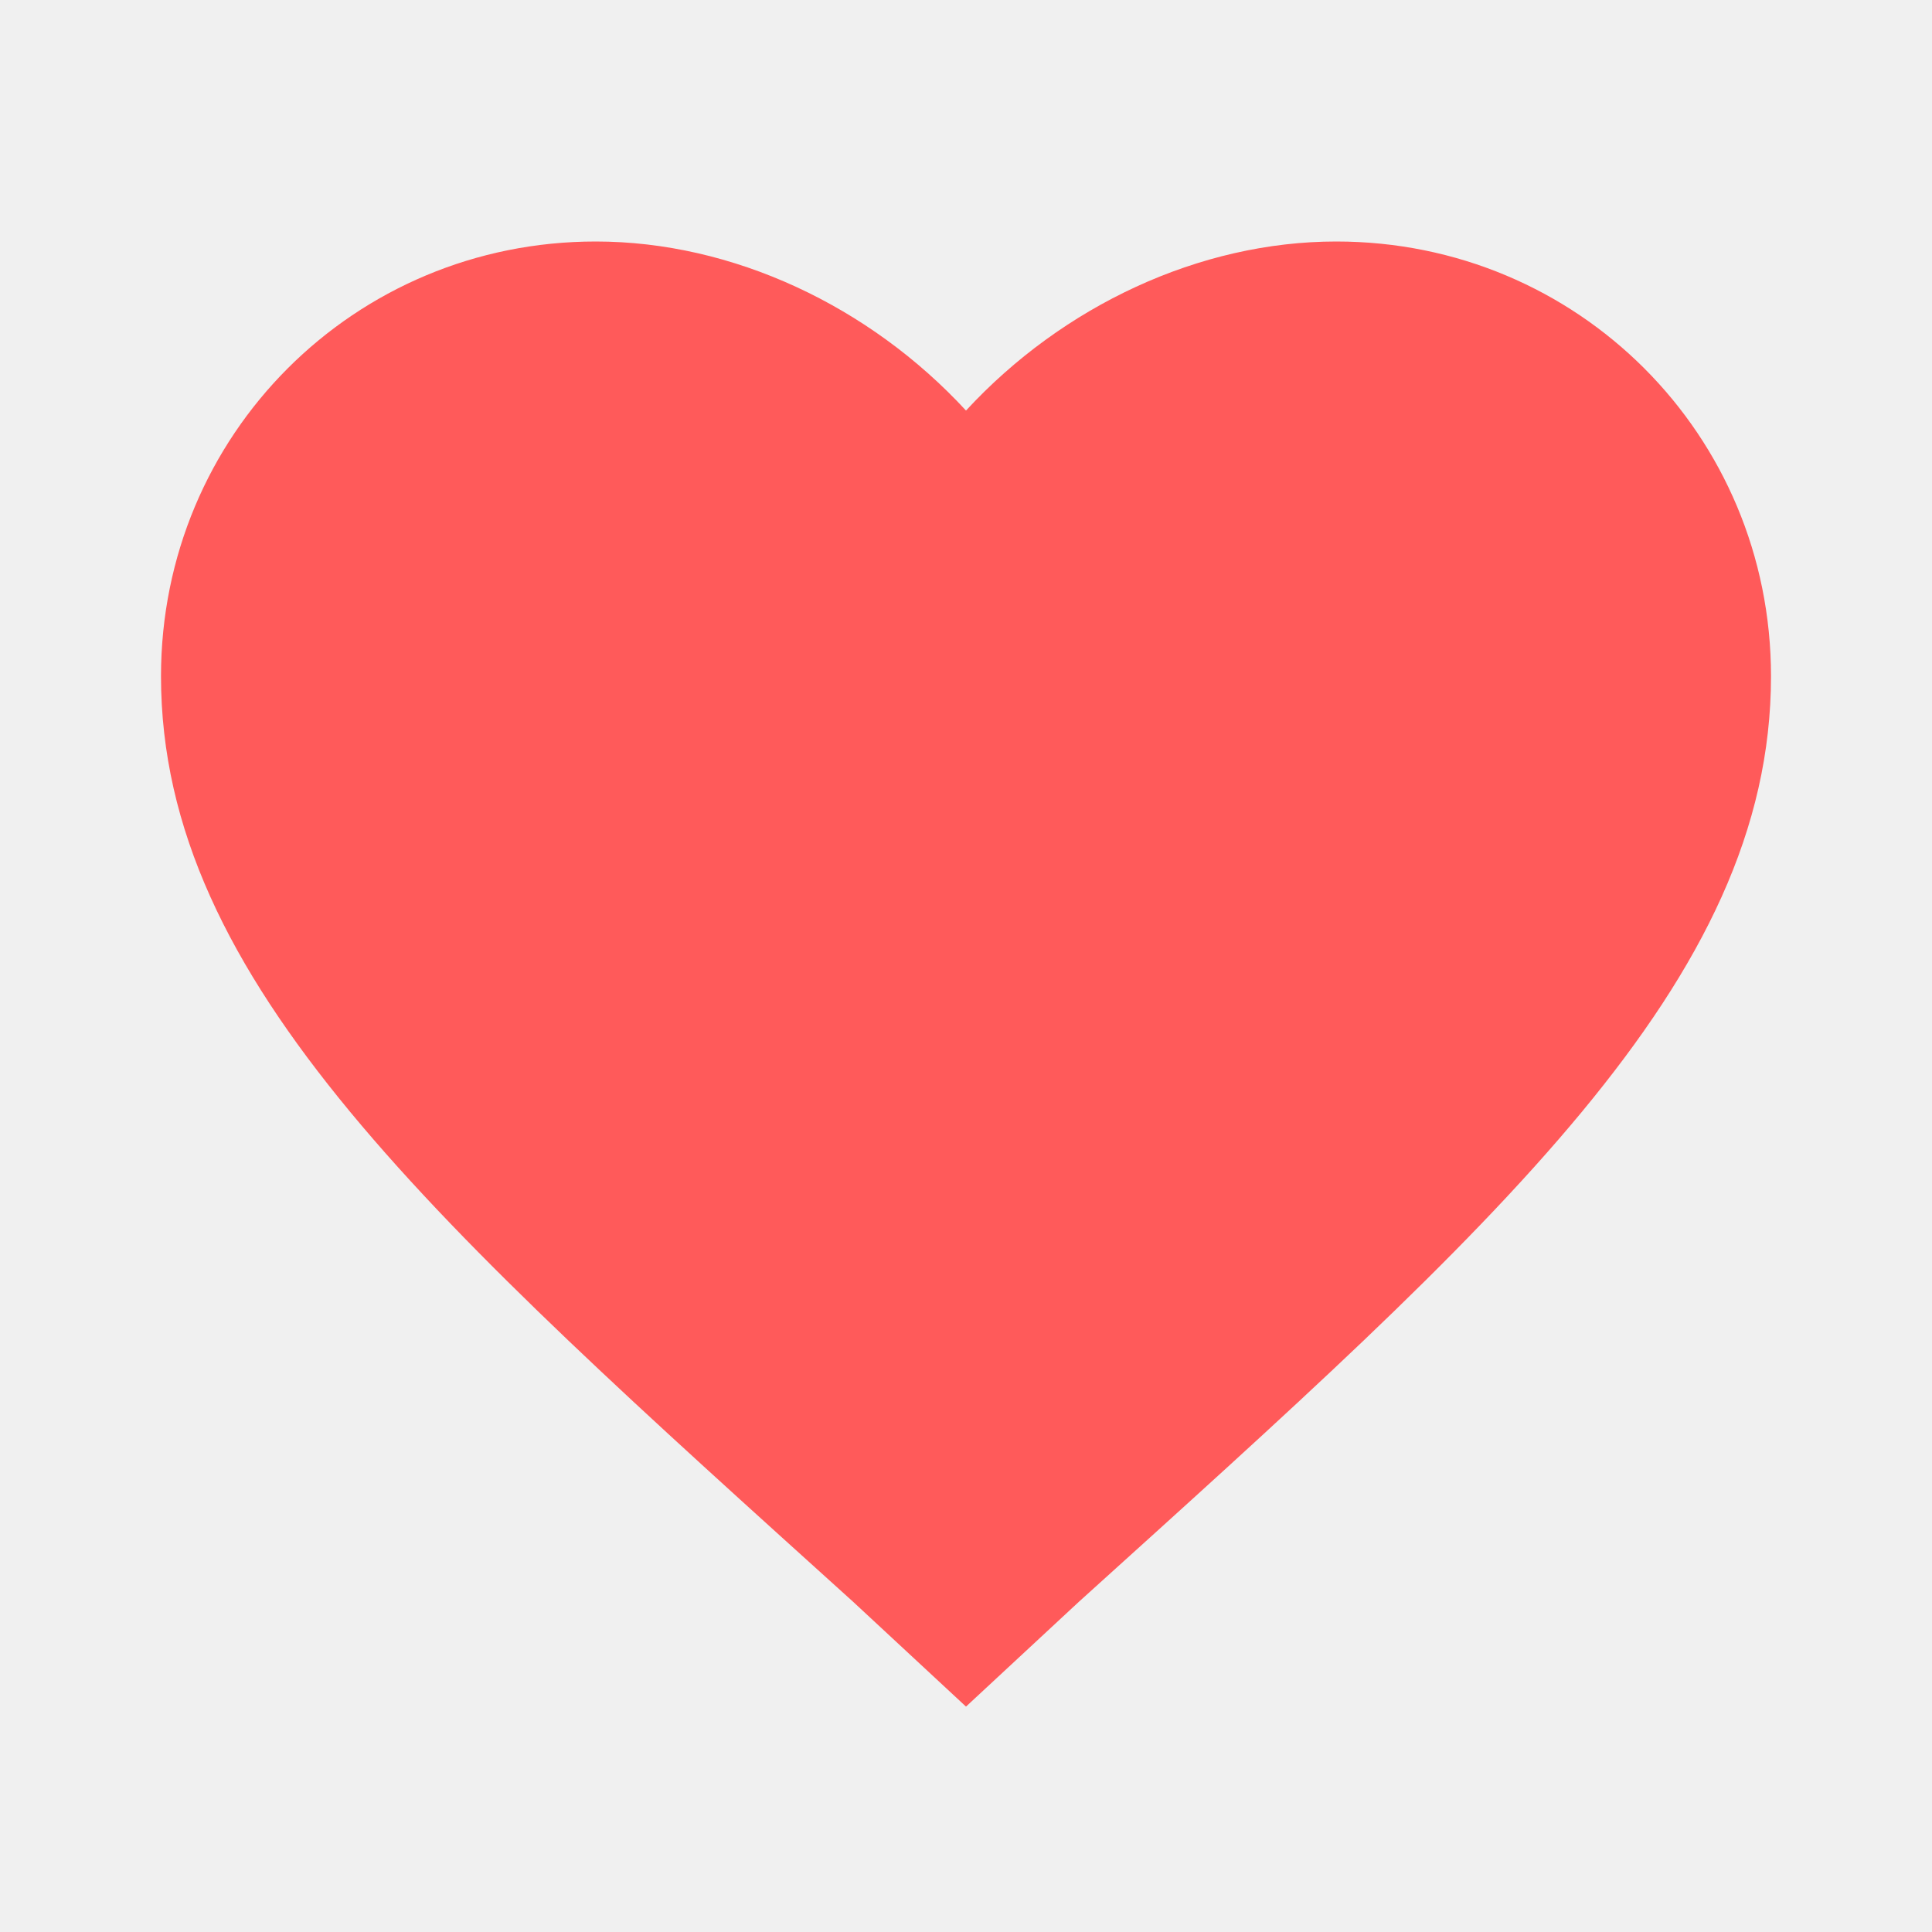
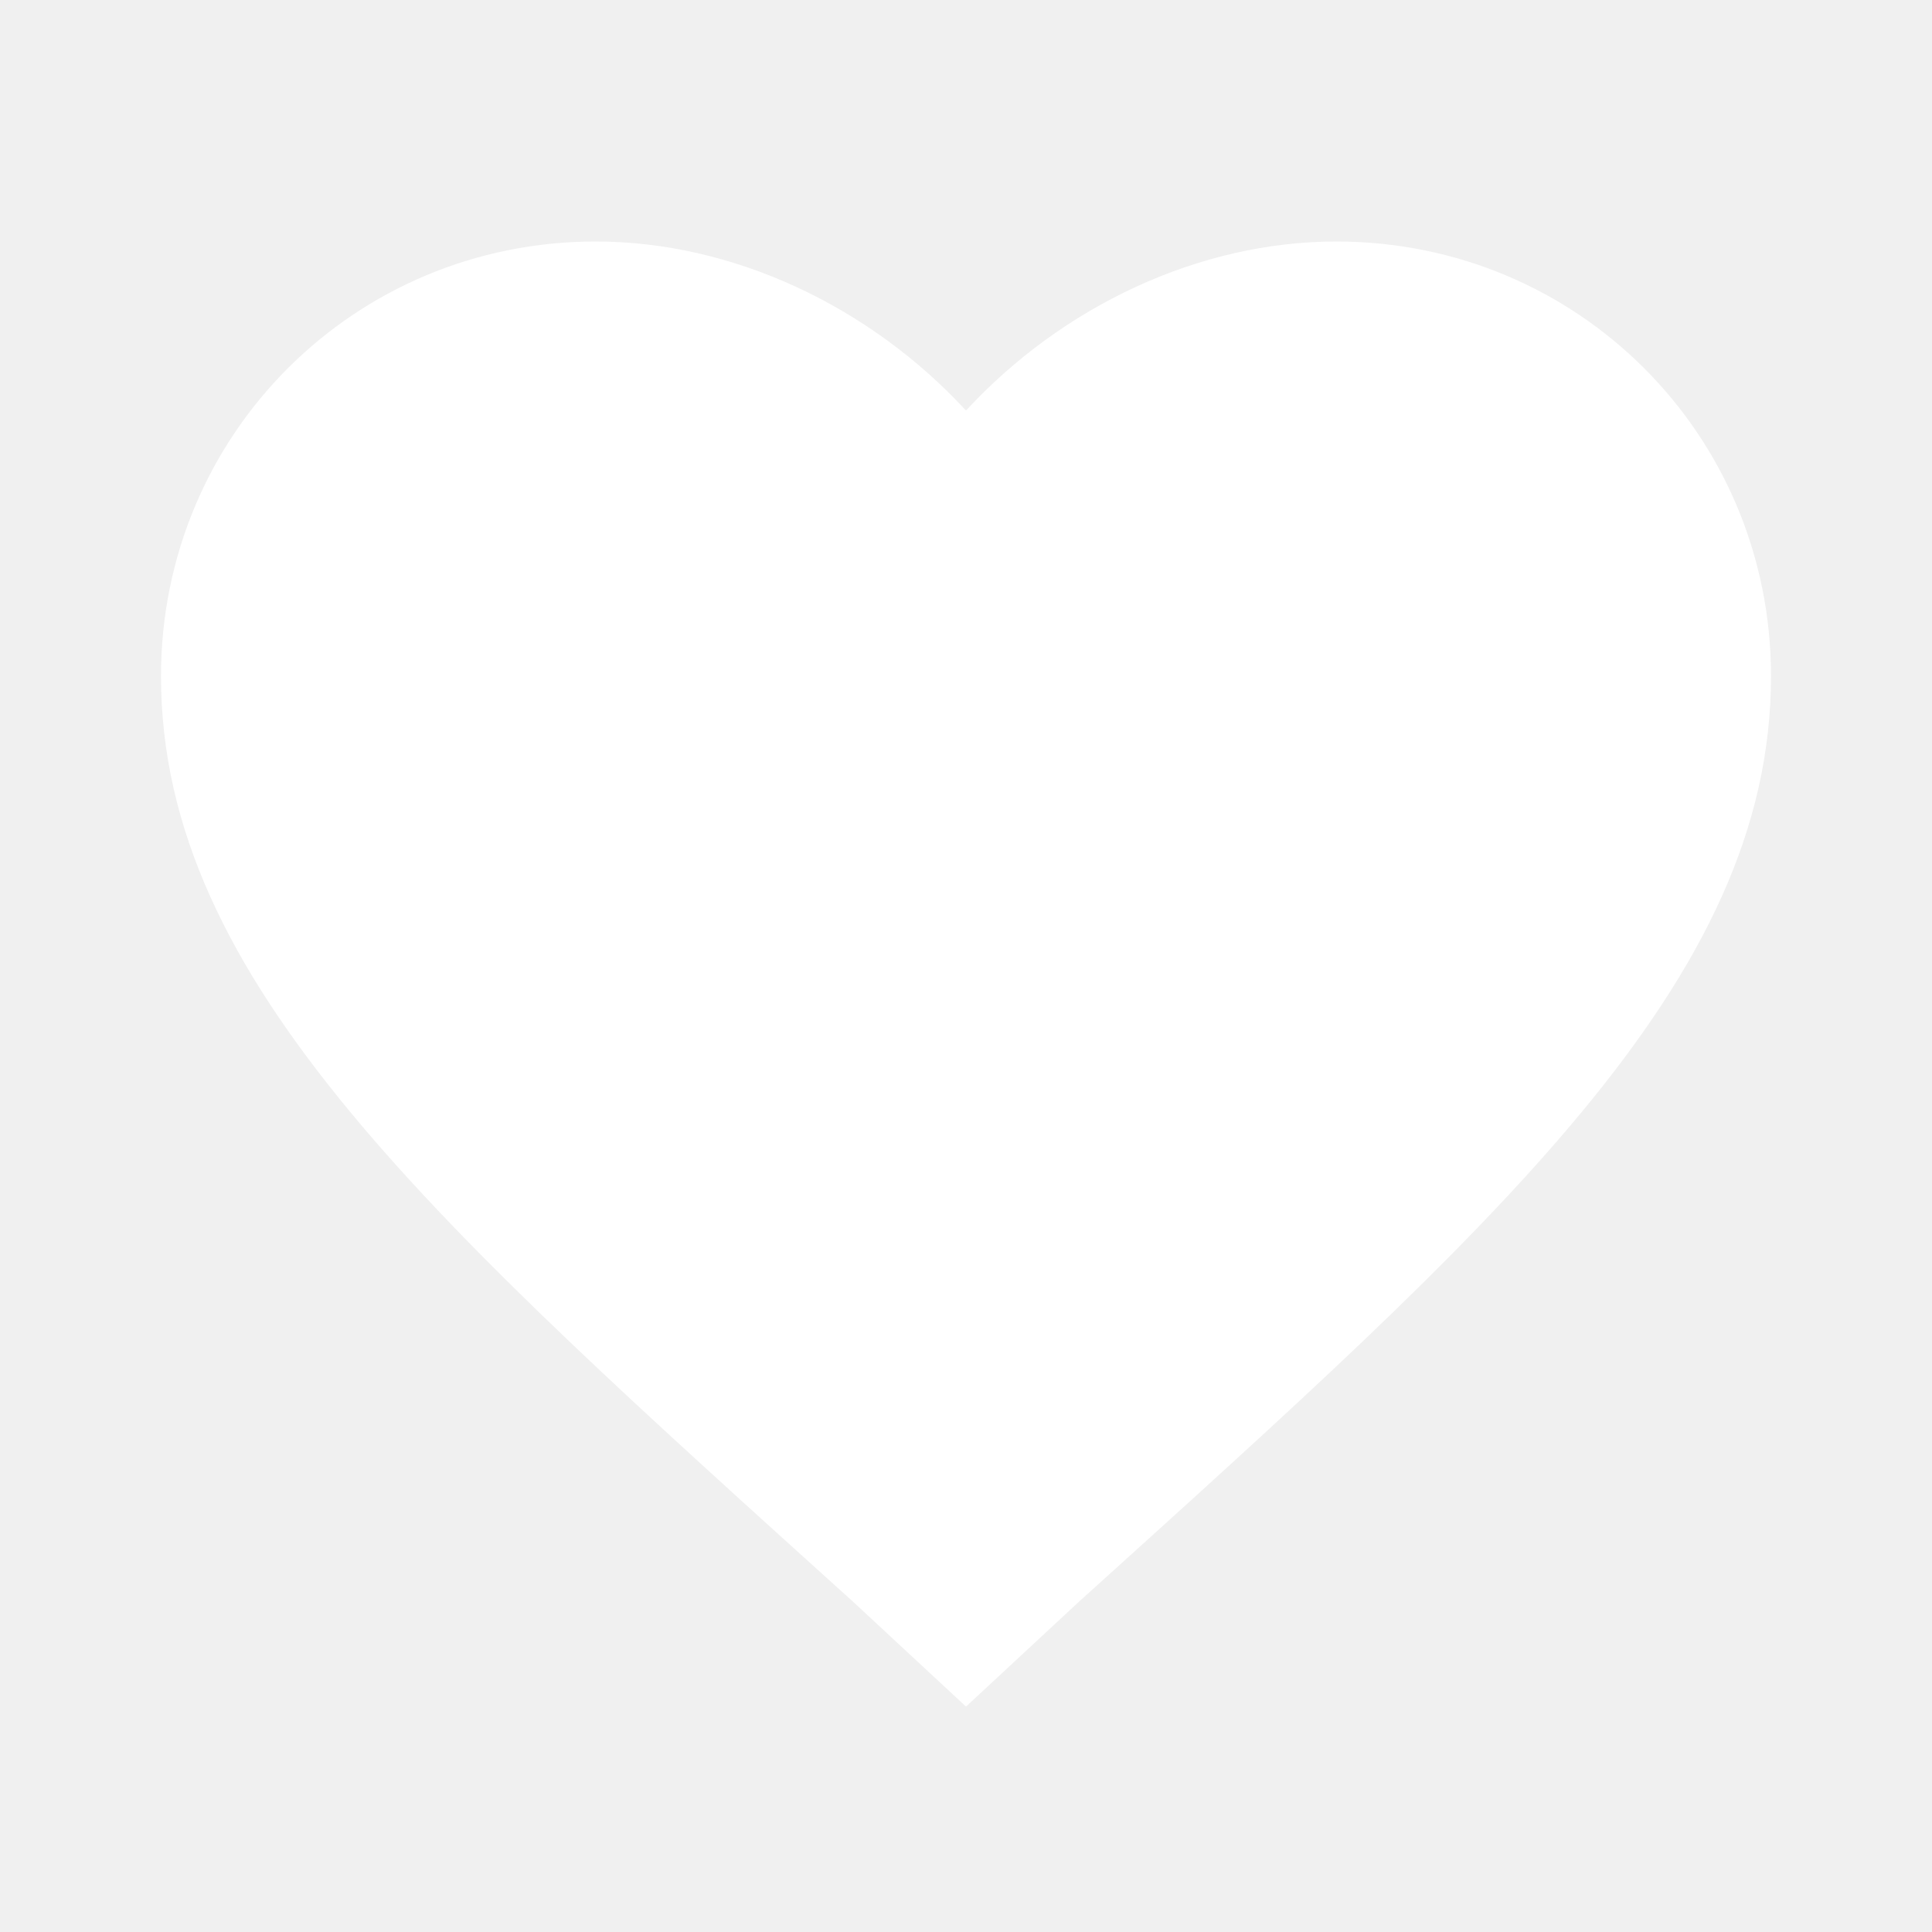
<svg xmlns="http://www.w3.org/2000/svg" width="192" height="192" viewBox="0 0 24 24">
-   <path d="M12 21.2 10.6 19.9C5.4 15.2 2 12.2 2 8.4 2 5.4 4.4 3 7.4 3 9.1 3 10.8 3.8 12 5.1 13.2 3.8 14.9 3 16.6 3 19.6 3 22 5.4 22 8.4 22 12.2 18.6 15.2 13.4 19.9Z" fill="#FF5A5A" />
+   <path d="M12 21.2 10.6 19.9C5.4 15.2 2 12.2 2 8.4 2 5.4 4.4 3 7.4 3 9.1 3 10.8 3.8 12 5.1 13.2 3.8 14.9 3 16.6 3 19.6 3 22 5.4 22 8.4 22 12.2 18.6 15.2 13.4 19.9Z" fill="#FFFFFF" />
</svg>
